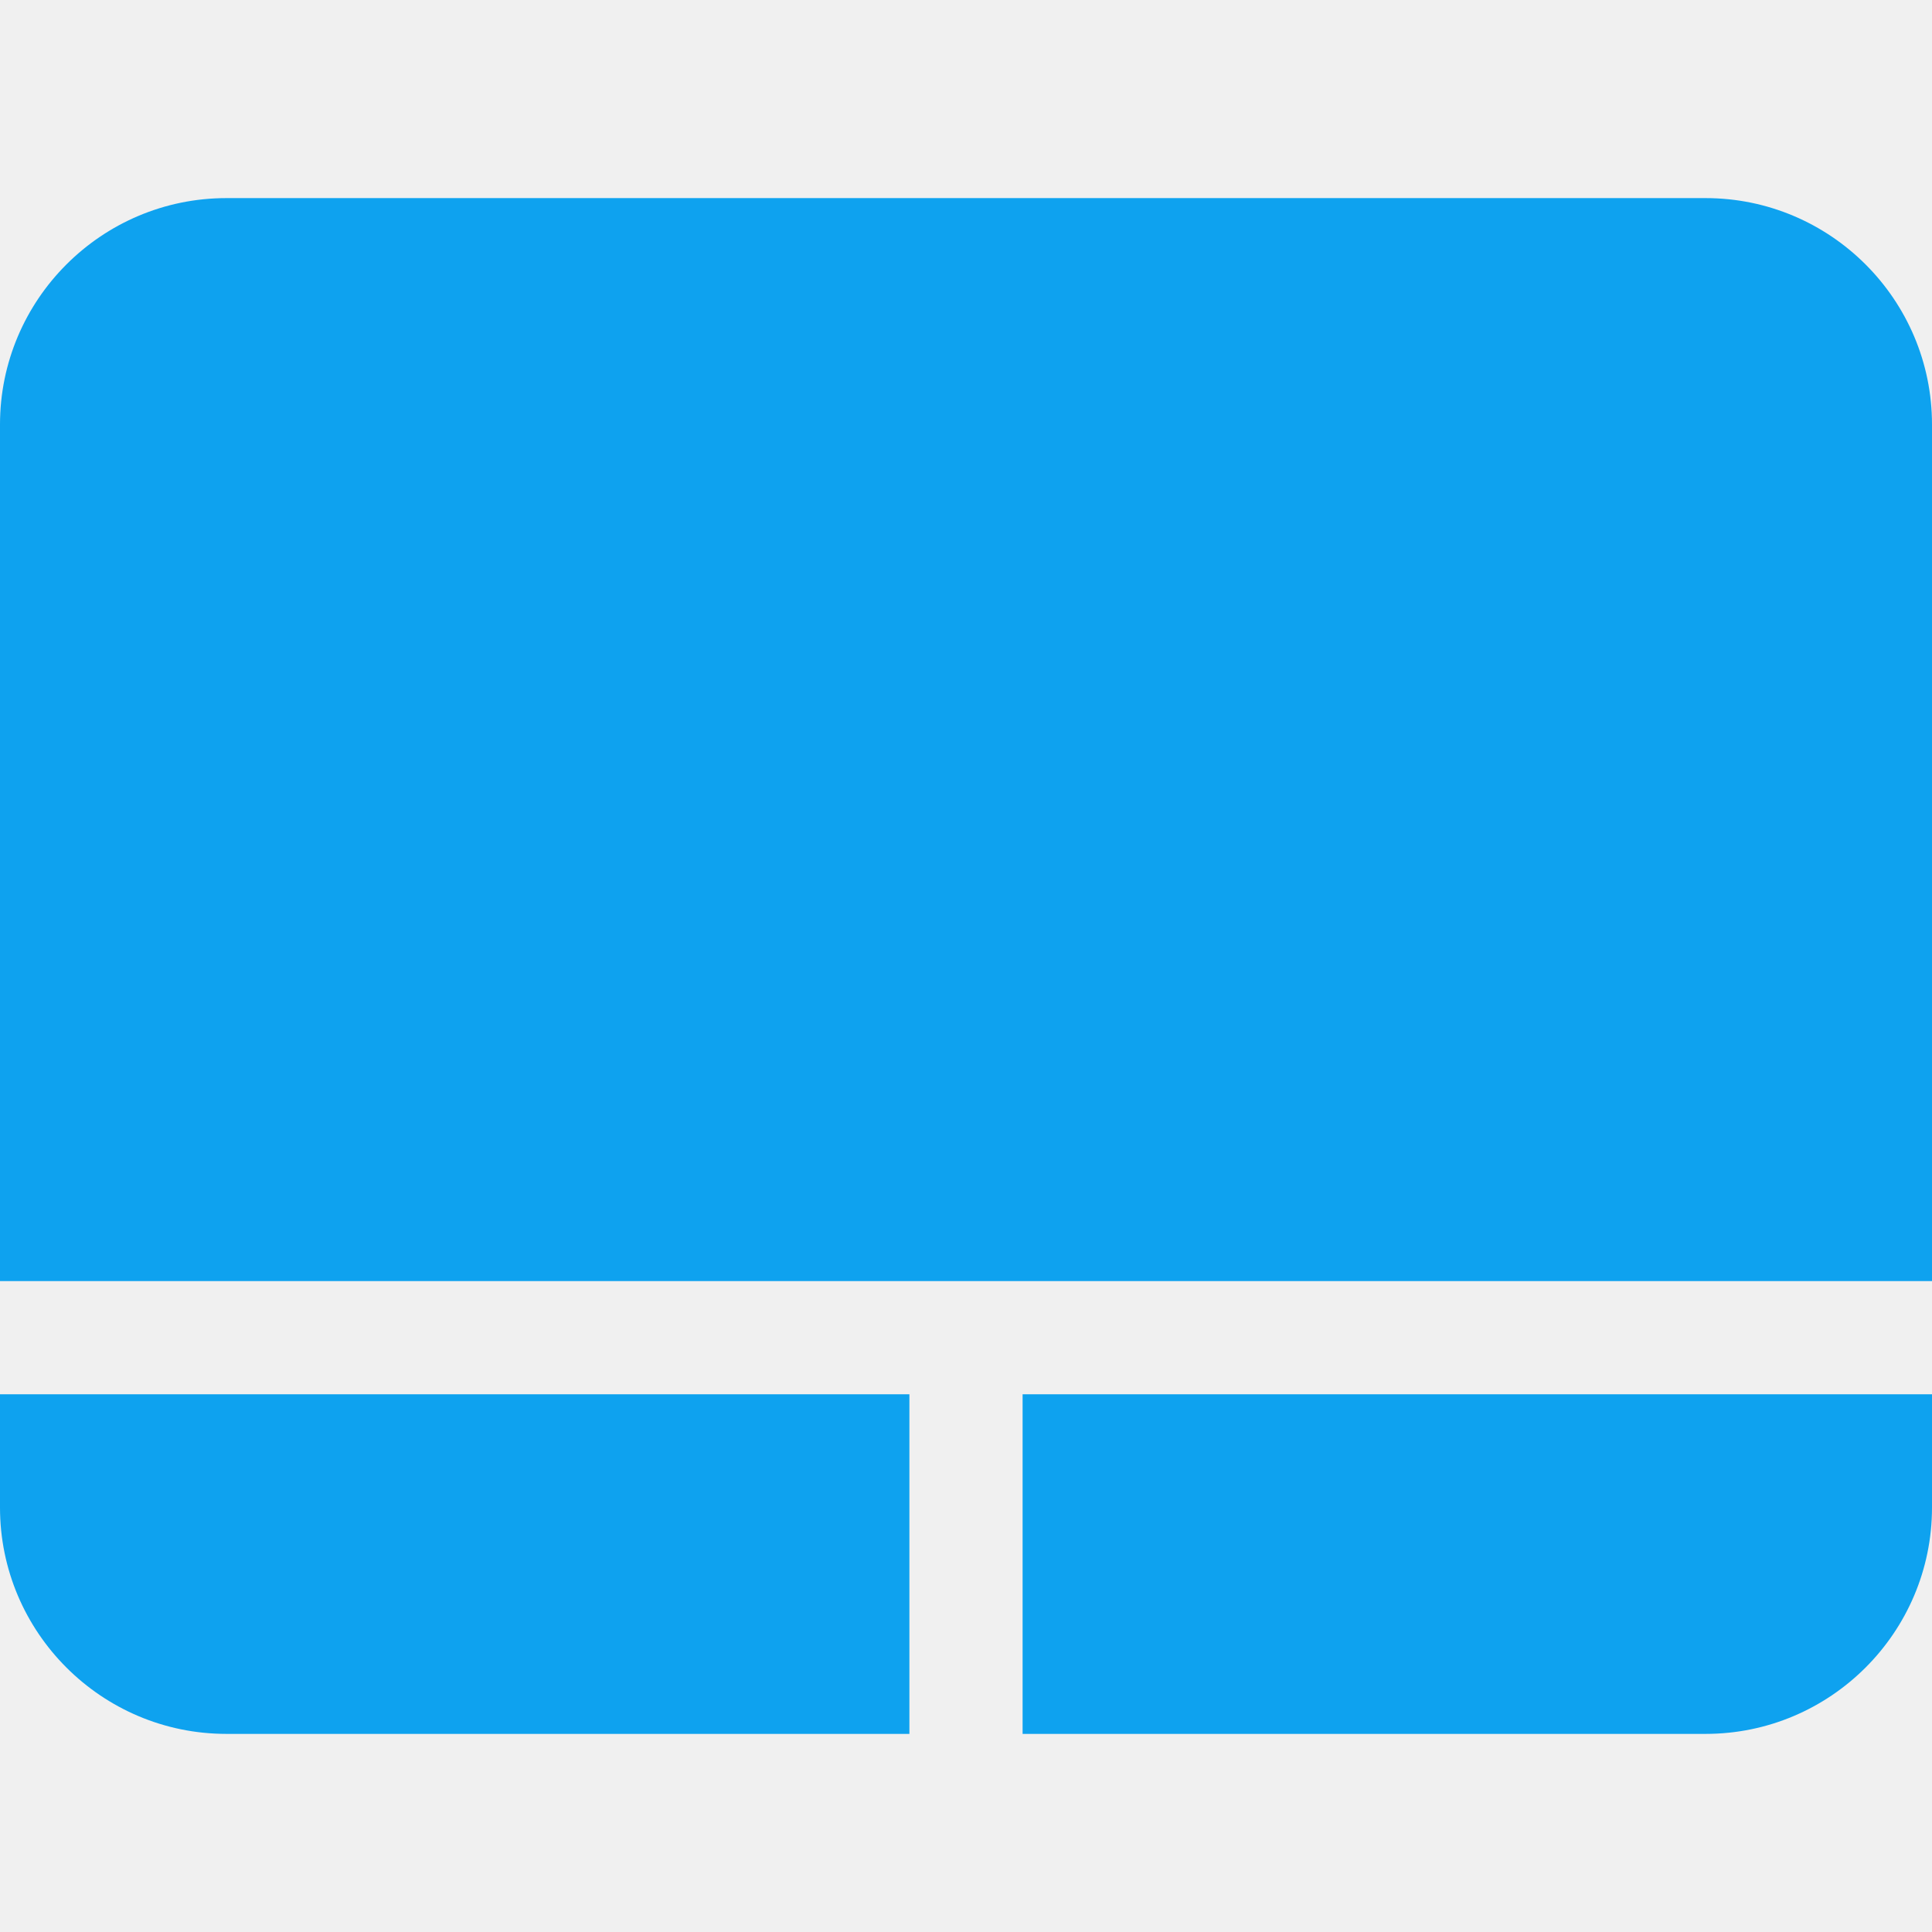
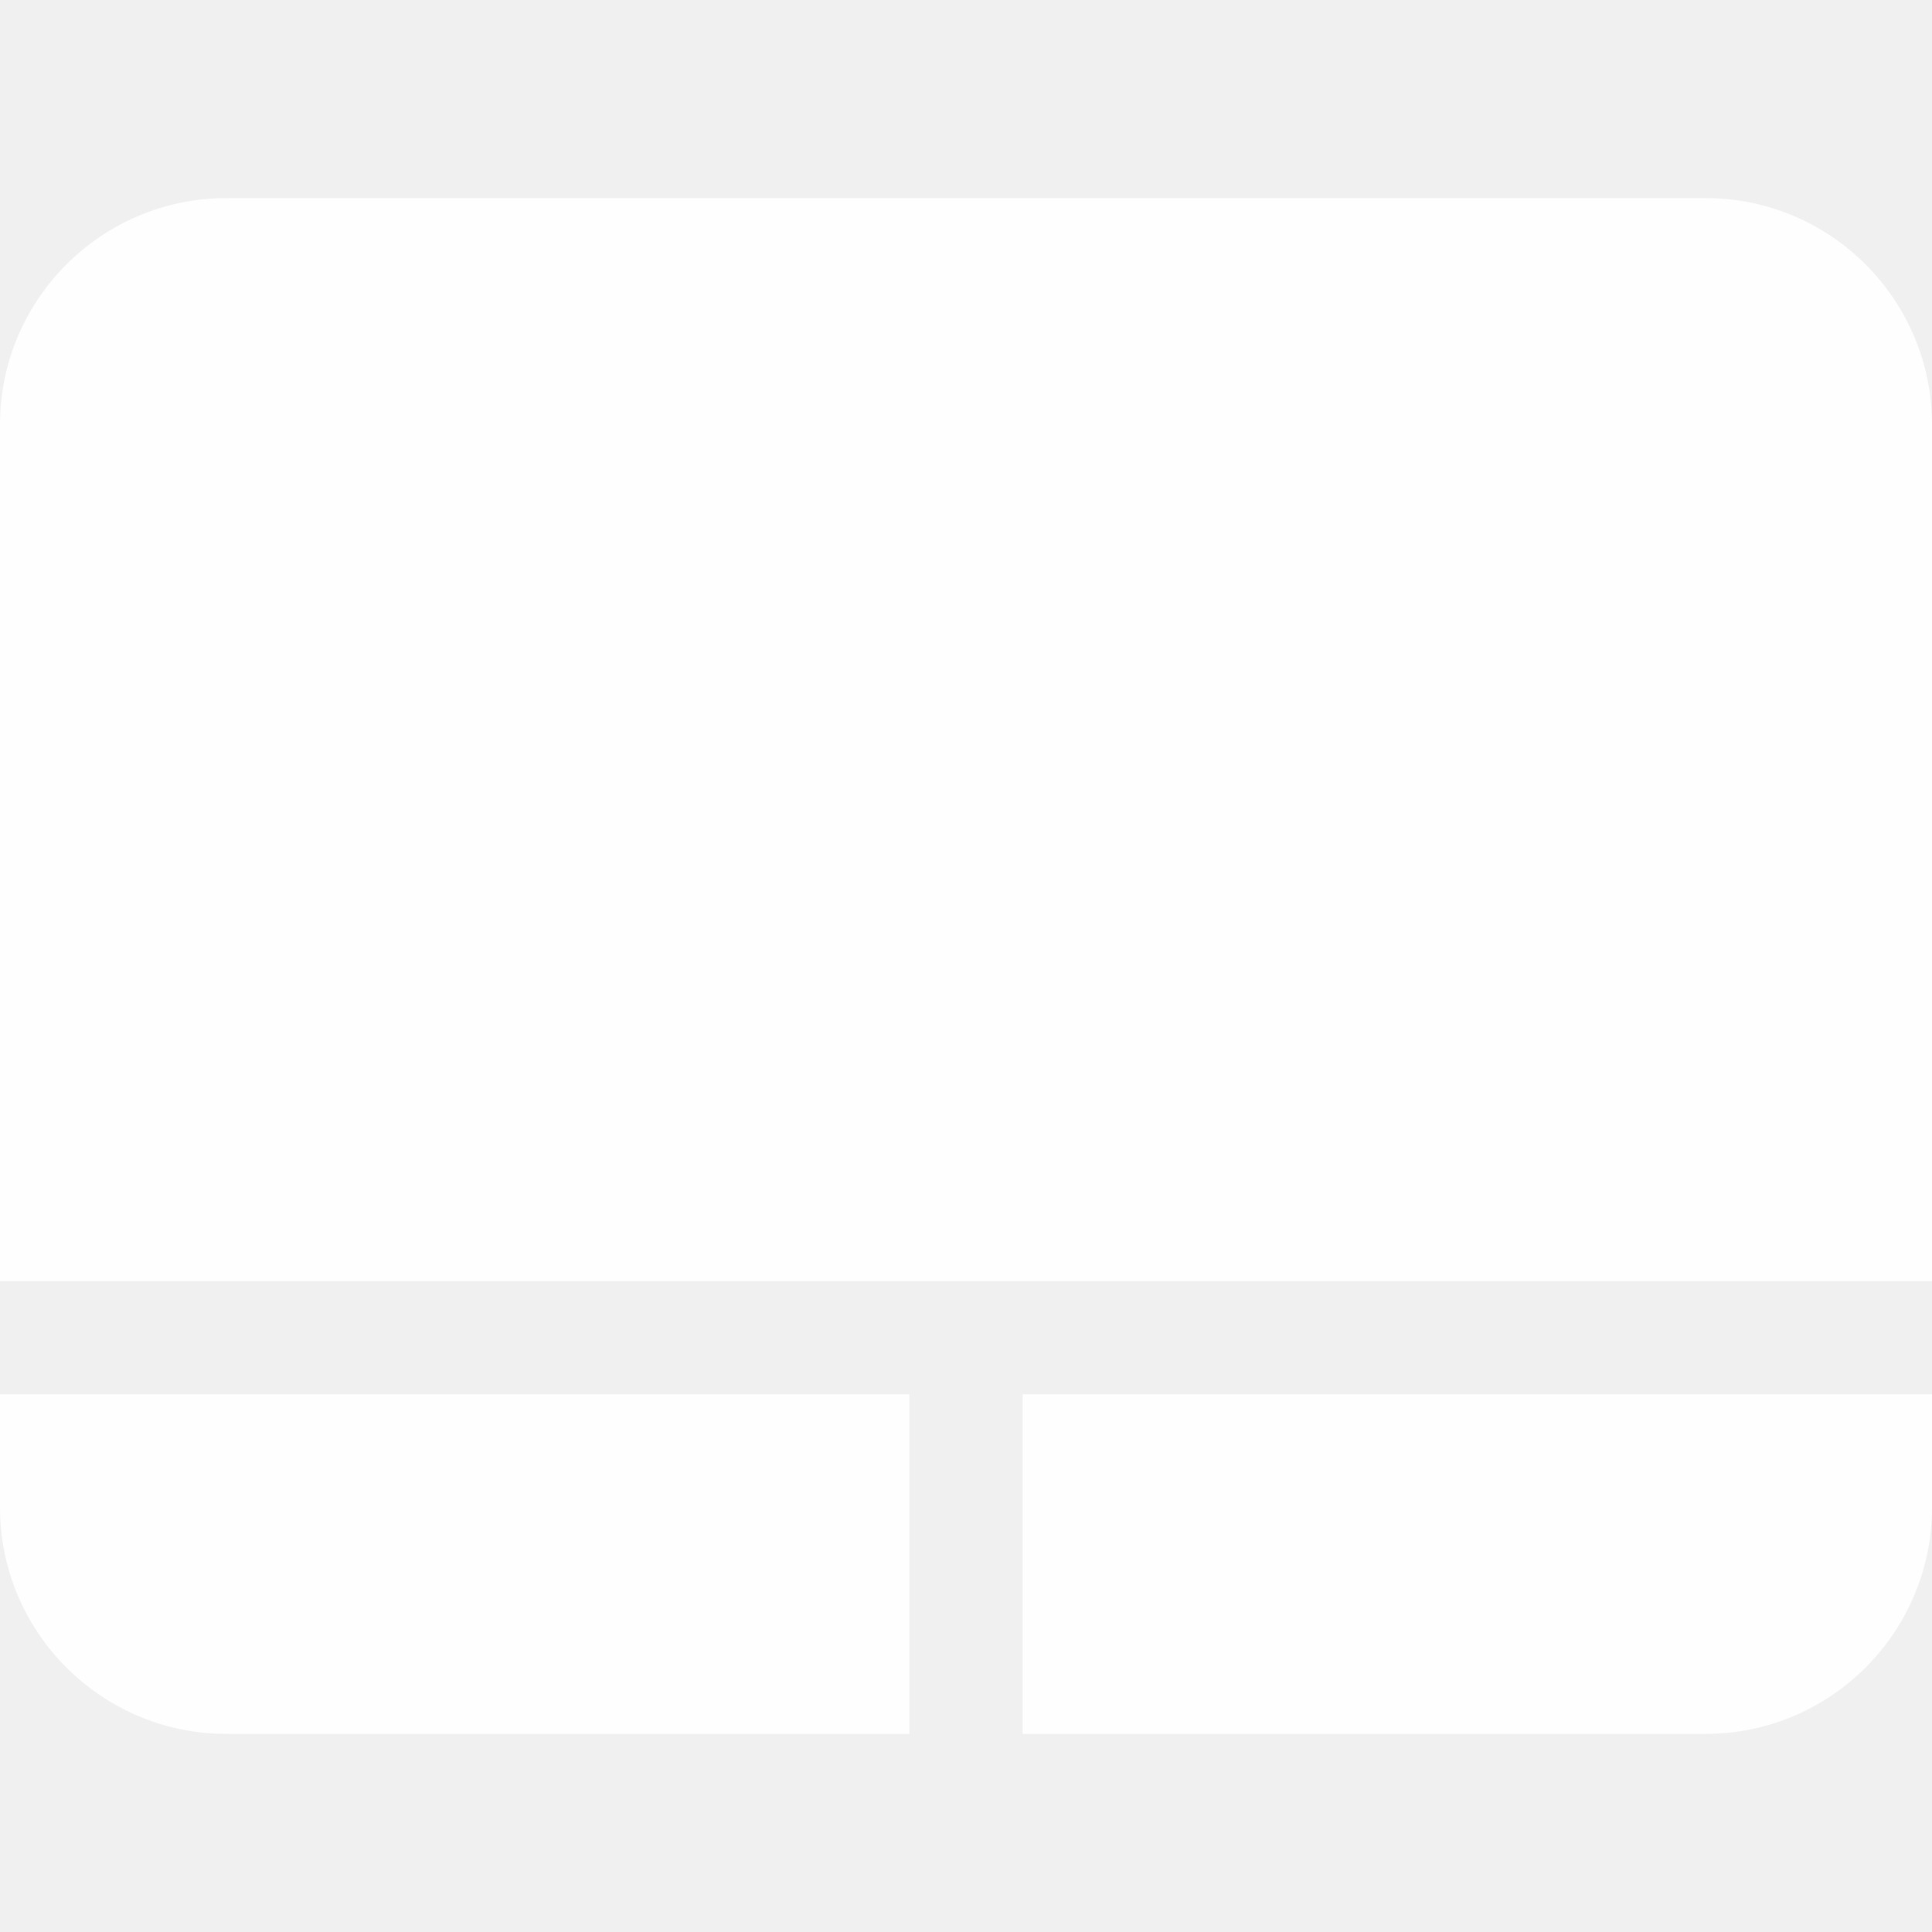
<svg xmlns="http://www.w3.org/2000/svg" width="16" height="16" version="1.1" id="svg10">
  <defs id="defs14" />
-   <g transform="matrix(.03125 0 0 .03125 0 1.6406)" fill="#fff" id="g8" style="fill:#0ea2ef;fill-opacity:1">
-     <path d="m271 317v90h181c33.086 0 60-26.914 60-60v-30z" id="path2" style="fill:#0ea2ef;fill-opacity:1" />
-     <path d="m512 287v-227c0-33.086-26.914-60-60-60h-392c-33.086 0-60 26.914-60 60v227z" id="path4" style="fill:#0ea2ef;fill-opacity:1" />
-     <path d="m241 317h-241v30c0 33.086 26.914 60 60 60h181z" id="path6" style="fill:#0ea2ef;fill-opacity:1" />
+   <g transform="matrix(.03125 0 0 .03125 0 1.6406)" fill="#fff" id="g8" style="fill:#fefeff;fill-opacity:1">
+     <path d="m271 317v90h181c33.086 0 60-26.914 60-60v-30z" id="path2" style="fill:#fefeff;fill-opacity:1" />
+     <path d="m512 287v-227c0-33.086-26.914-60-60-60h-392c-33.086 0-60 26.914-60 60v227z" id="path4" style="fill:#fefeff;fill-opacity:1" />
+     <path d="m241 317h-241v30c0 33.086 26.914 60 60 60h181z" id="path6" style="fill:#fefeff;fill-opacity:1" />
  </g>
</svg>
